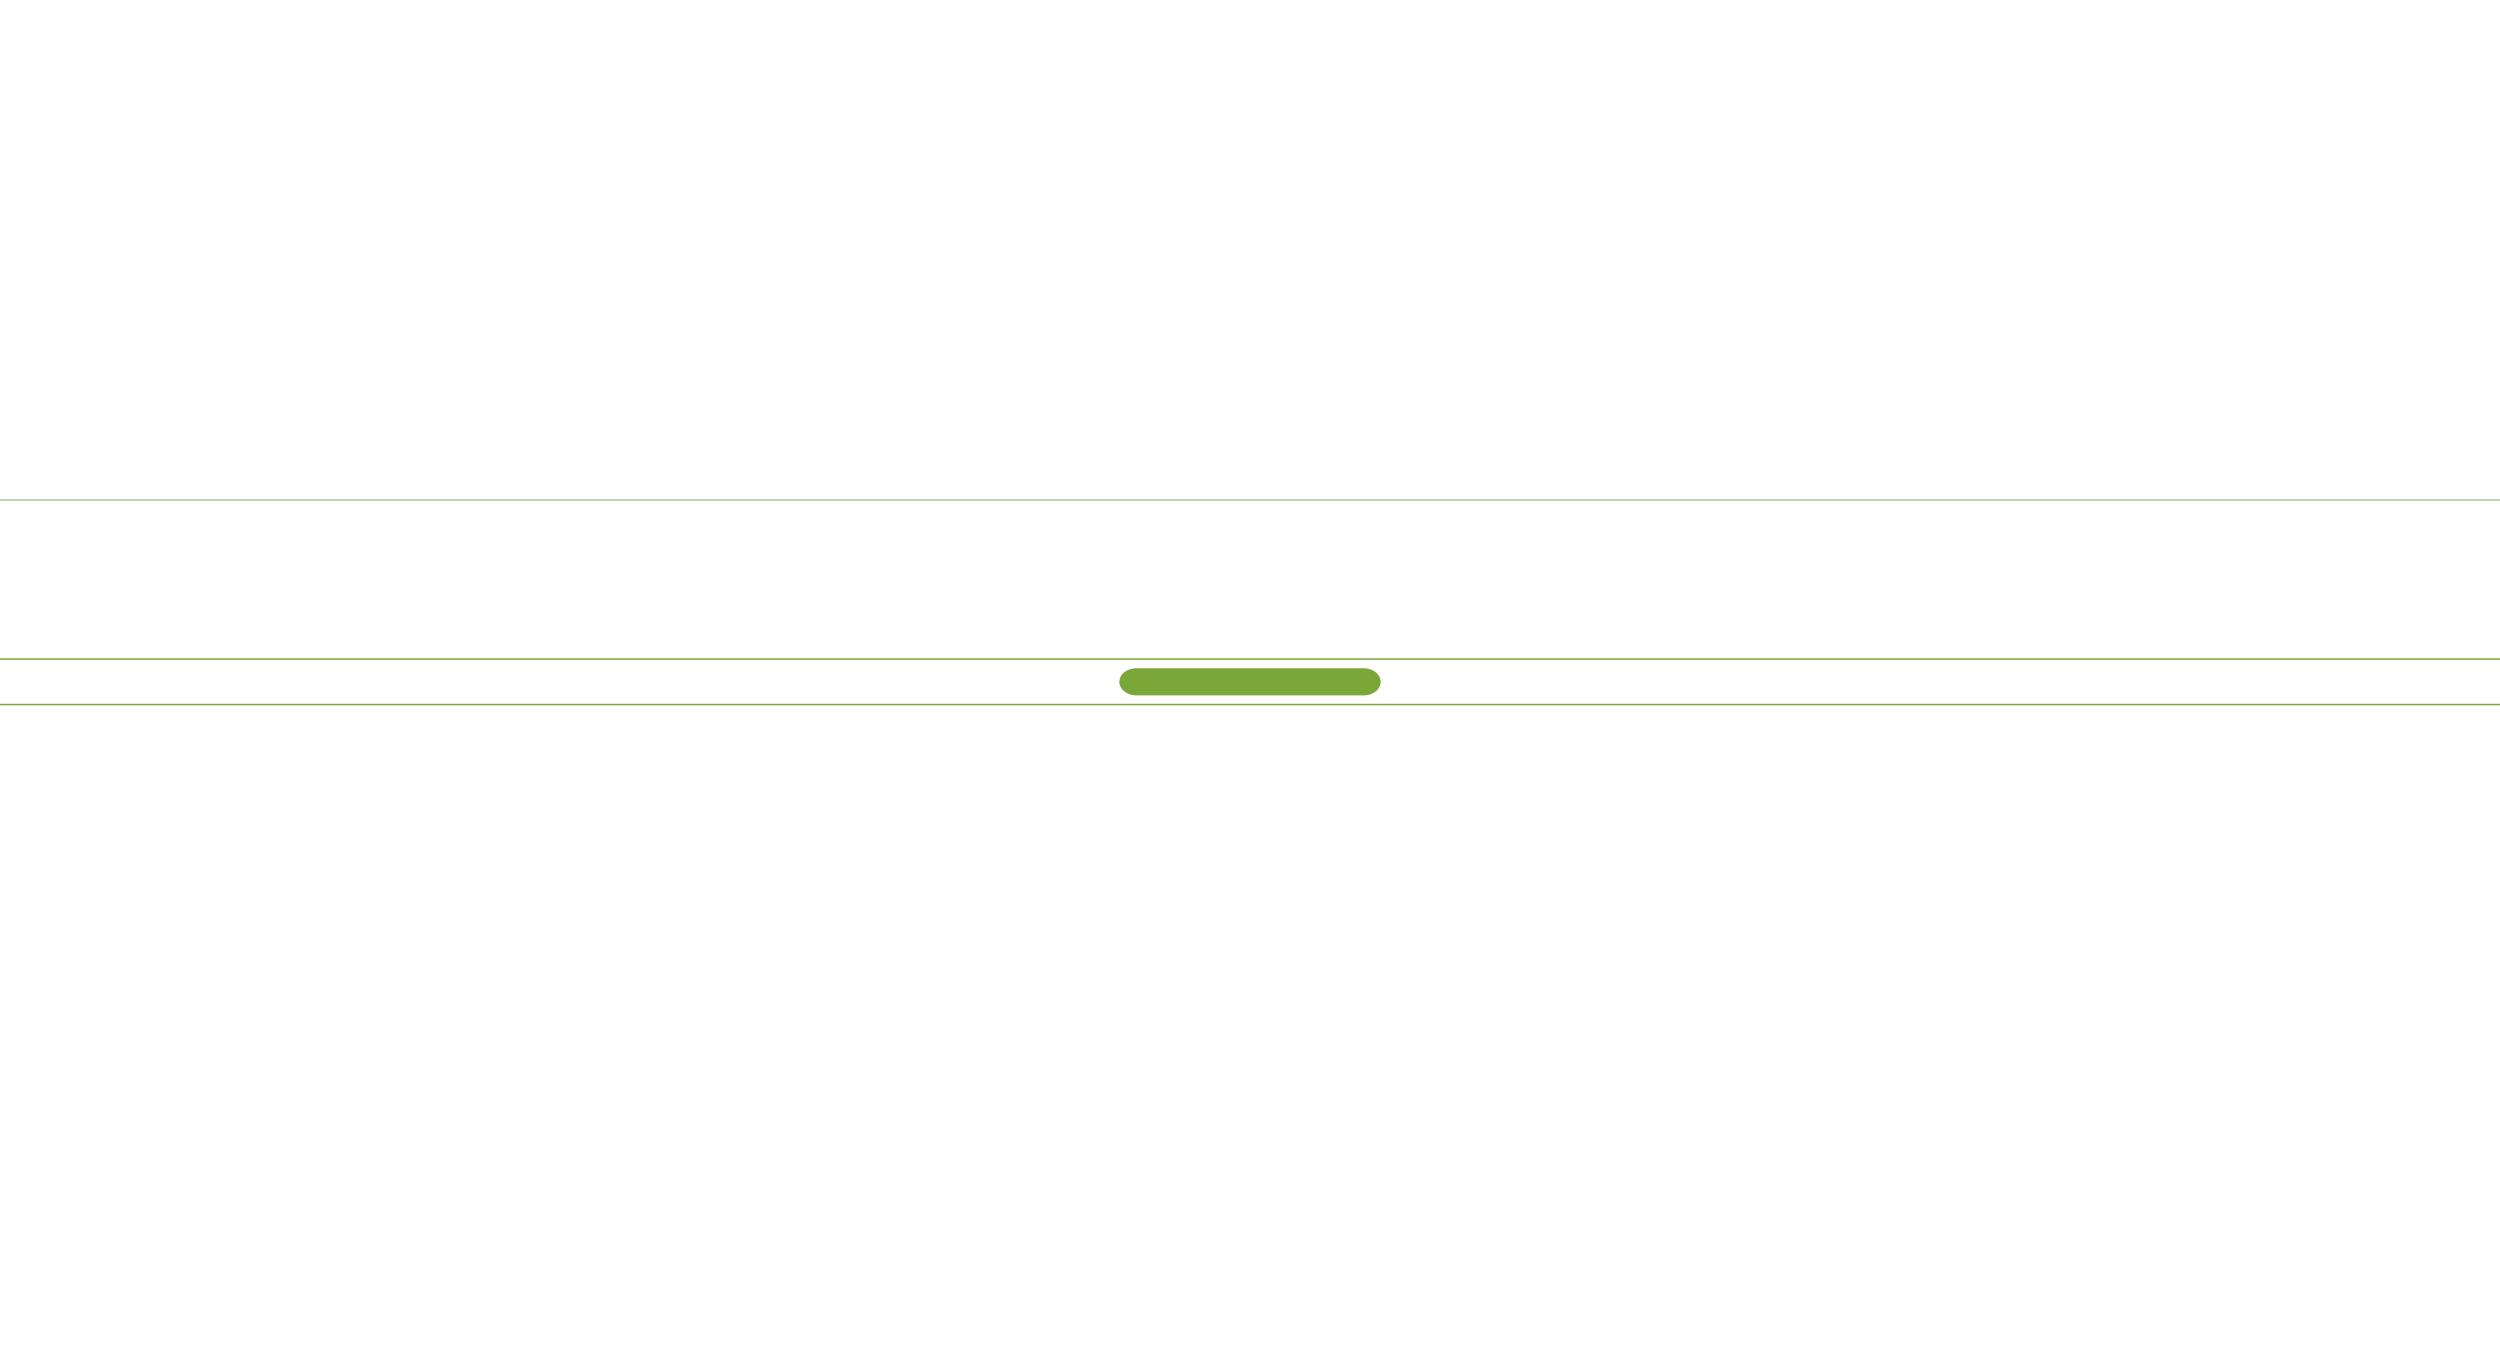
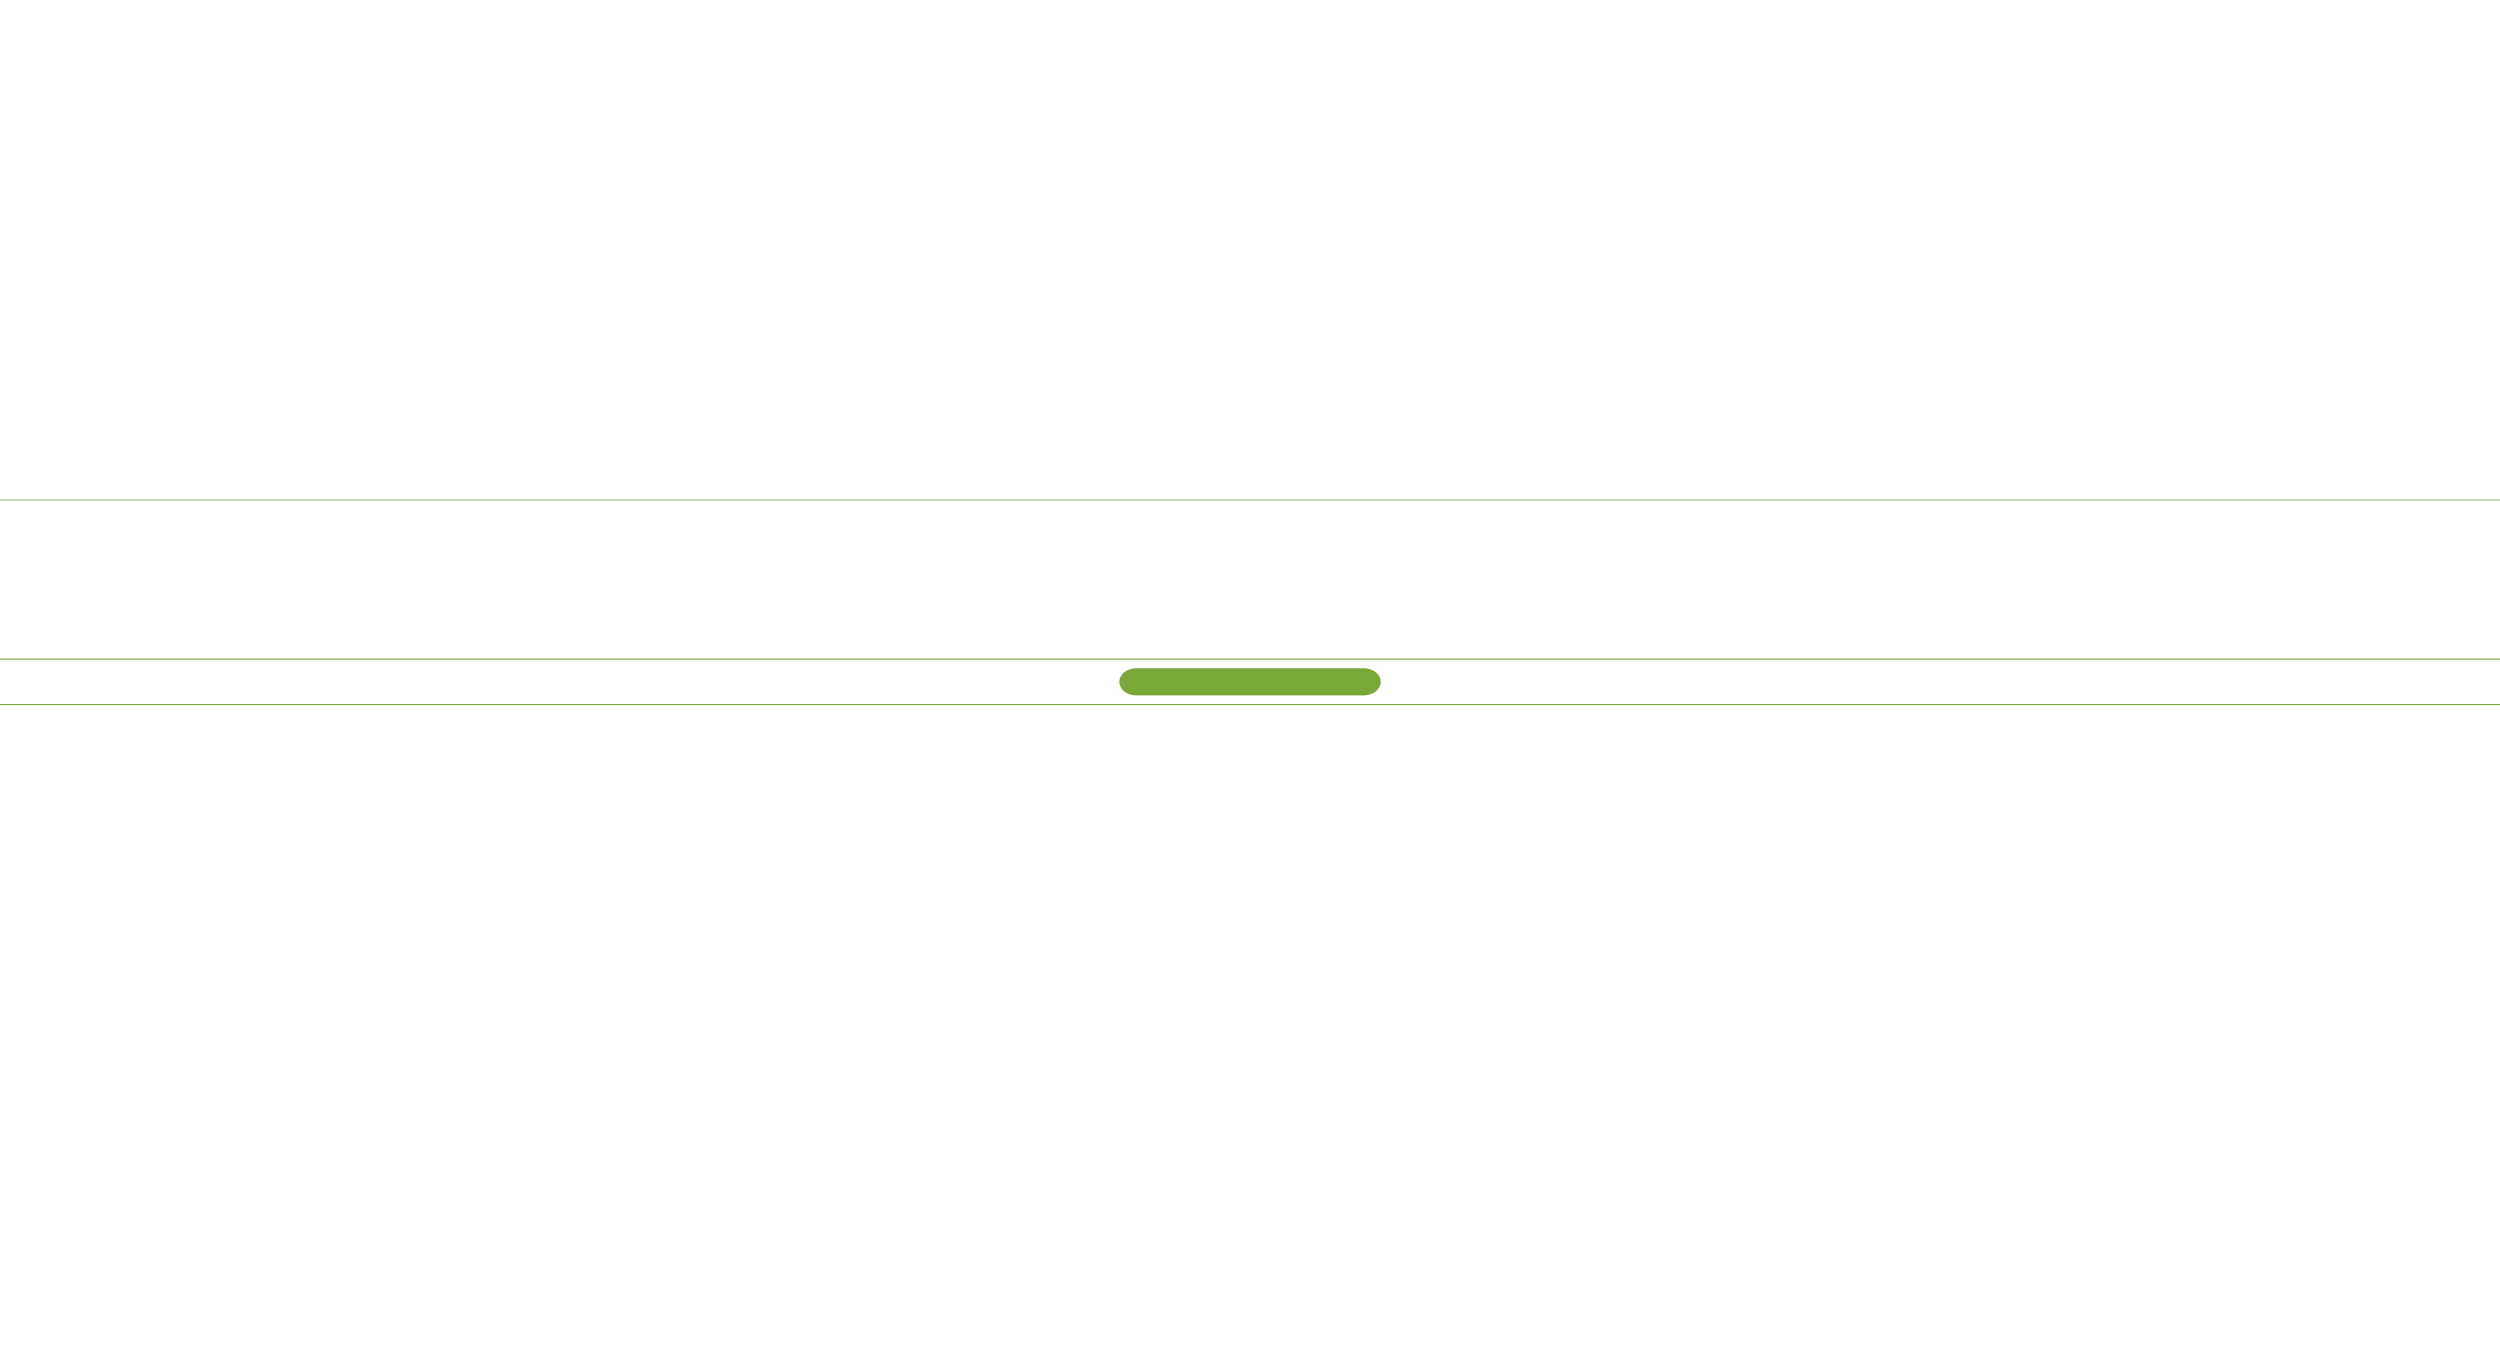
<svg xmlns="http://www.w3.org/2000/svg" width="100%" height="100%" viewBox="0 0 1100 600" version="1.1" xml:space="preserve" style="fill-rule:evenodd;clip-rule:evenodd;stroke-linecap:round;">
  <g transform="matrix(2.56061,0,-4.93038e-32,2.56061,-539.884,-478.795)">
-     <g transform="matrix(-2.60707e-15,0.77734,-10.8373,4.77311e-16,1944.81,-38.0339)">
-       <path d="M400,120L400,160" style="fill:none;fill-rule:nonzero;stroke:rgb(122,168,56);stroke-width:0.2px;" />
+     <g transform="matrix(-2.81845e-15,0.77734,-11.716,4.77311e-16,2065.87,-38.0339)">
+       <path d="M400,120L400,160" style="fill:none;fill-rule:nonzero;stroke:rgb(122,168,56);stroke-width:0.19px;" />
    </g>
-     <g transform="matrix(-2.60707e-15,0.77734,-10.8373,4.77311e-16,1944.81,-10.6966)">
-       <path d="M400,120L400,160" style="fill:none;fill-rule:nonzero;stroke:rgb(122,168,56);stroke-width:0.33px;" />
+     <g transform="matrix(-2.81845e-15,0.77734,-11.716,4.77311e-16,2065.87,-10.6966)">
+       <path d="M400,120L400,160" style="fill:none;fill-rule:nonzero;stroke:rgb(122,168,56);stroke-width:0.24px;" />
    </g>
-     <g transform="matrix(-2.60707e-15,0.77734,-10.8373,4.77311e-16,1944.81,-2.88595)">
-       <path d="M400,120L400,160" style="fill:none;fill-rule:nonzero;stroke:rgb(122,168,56);stroke-width:0.33px;" />
+     <g transform="matrix(-2.8249e-15,0.77734,-11.716,5.67307e-16,2065.87,-2.88595)">
+       <path d="M400,120L400,160" style="fill:none;fill-rule:nonzero;stroke:rgb(122,168,56);stroke-width:0.24px;" />
    </g>
    <g transform="matrix(-1.69898e-16,0.77734,-0.976331,-1.49293e-16,830.813,-6.79128)">
      <path d="M400,395L400,435" style="fill:none;fill-rule:nonzero;stroke:rgb(122,168,56);stroke-width:6px;" />
    </g>
  </g>
</svg>
